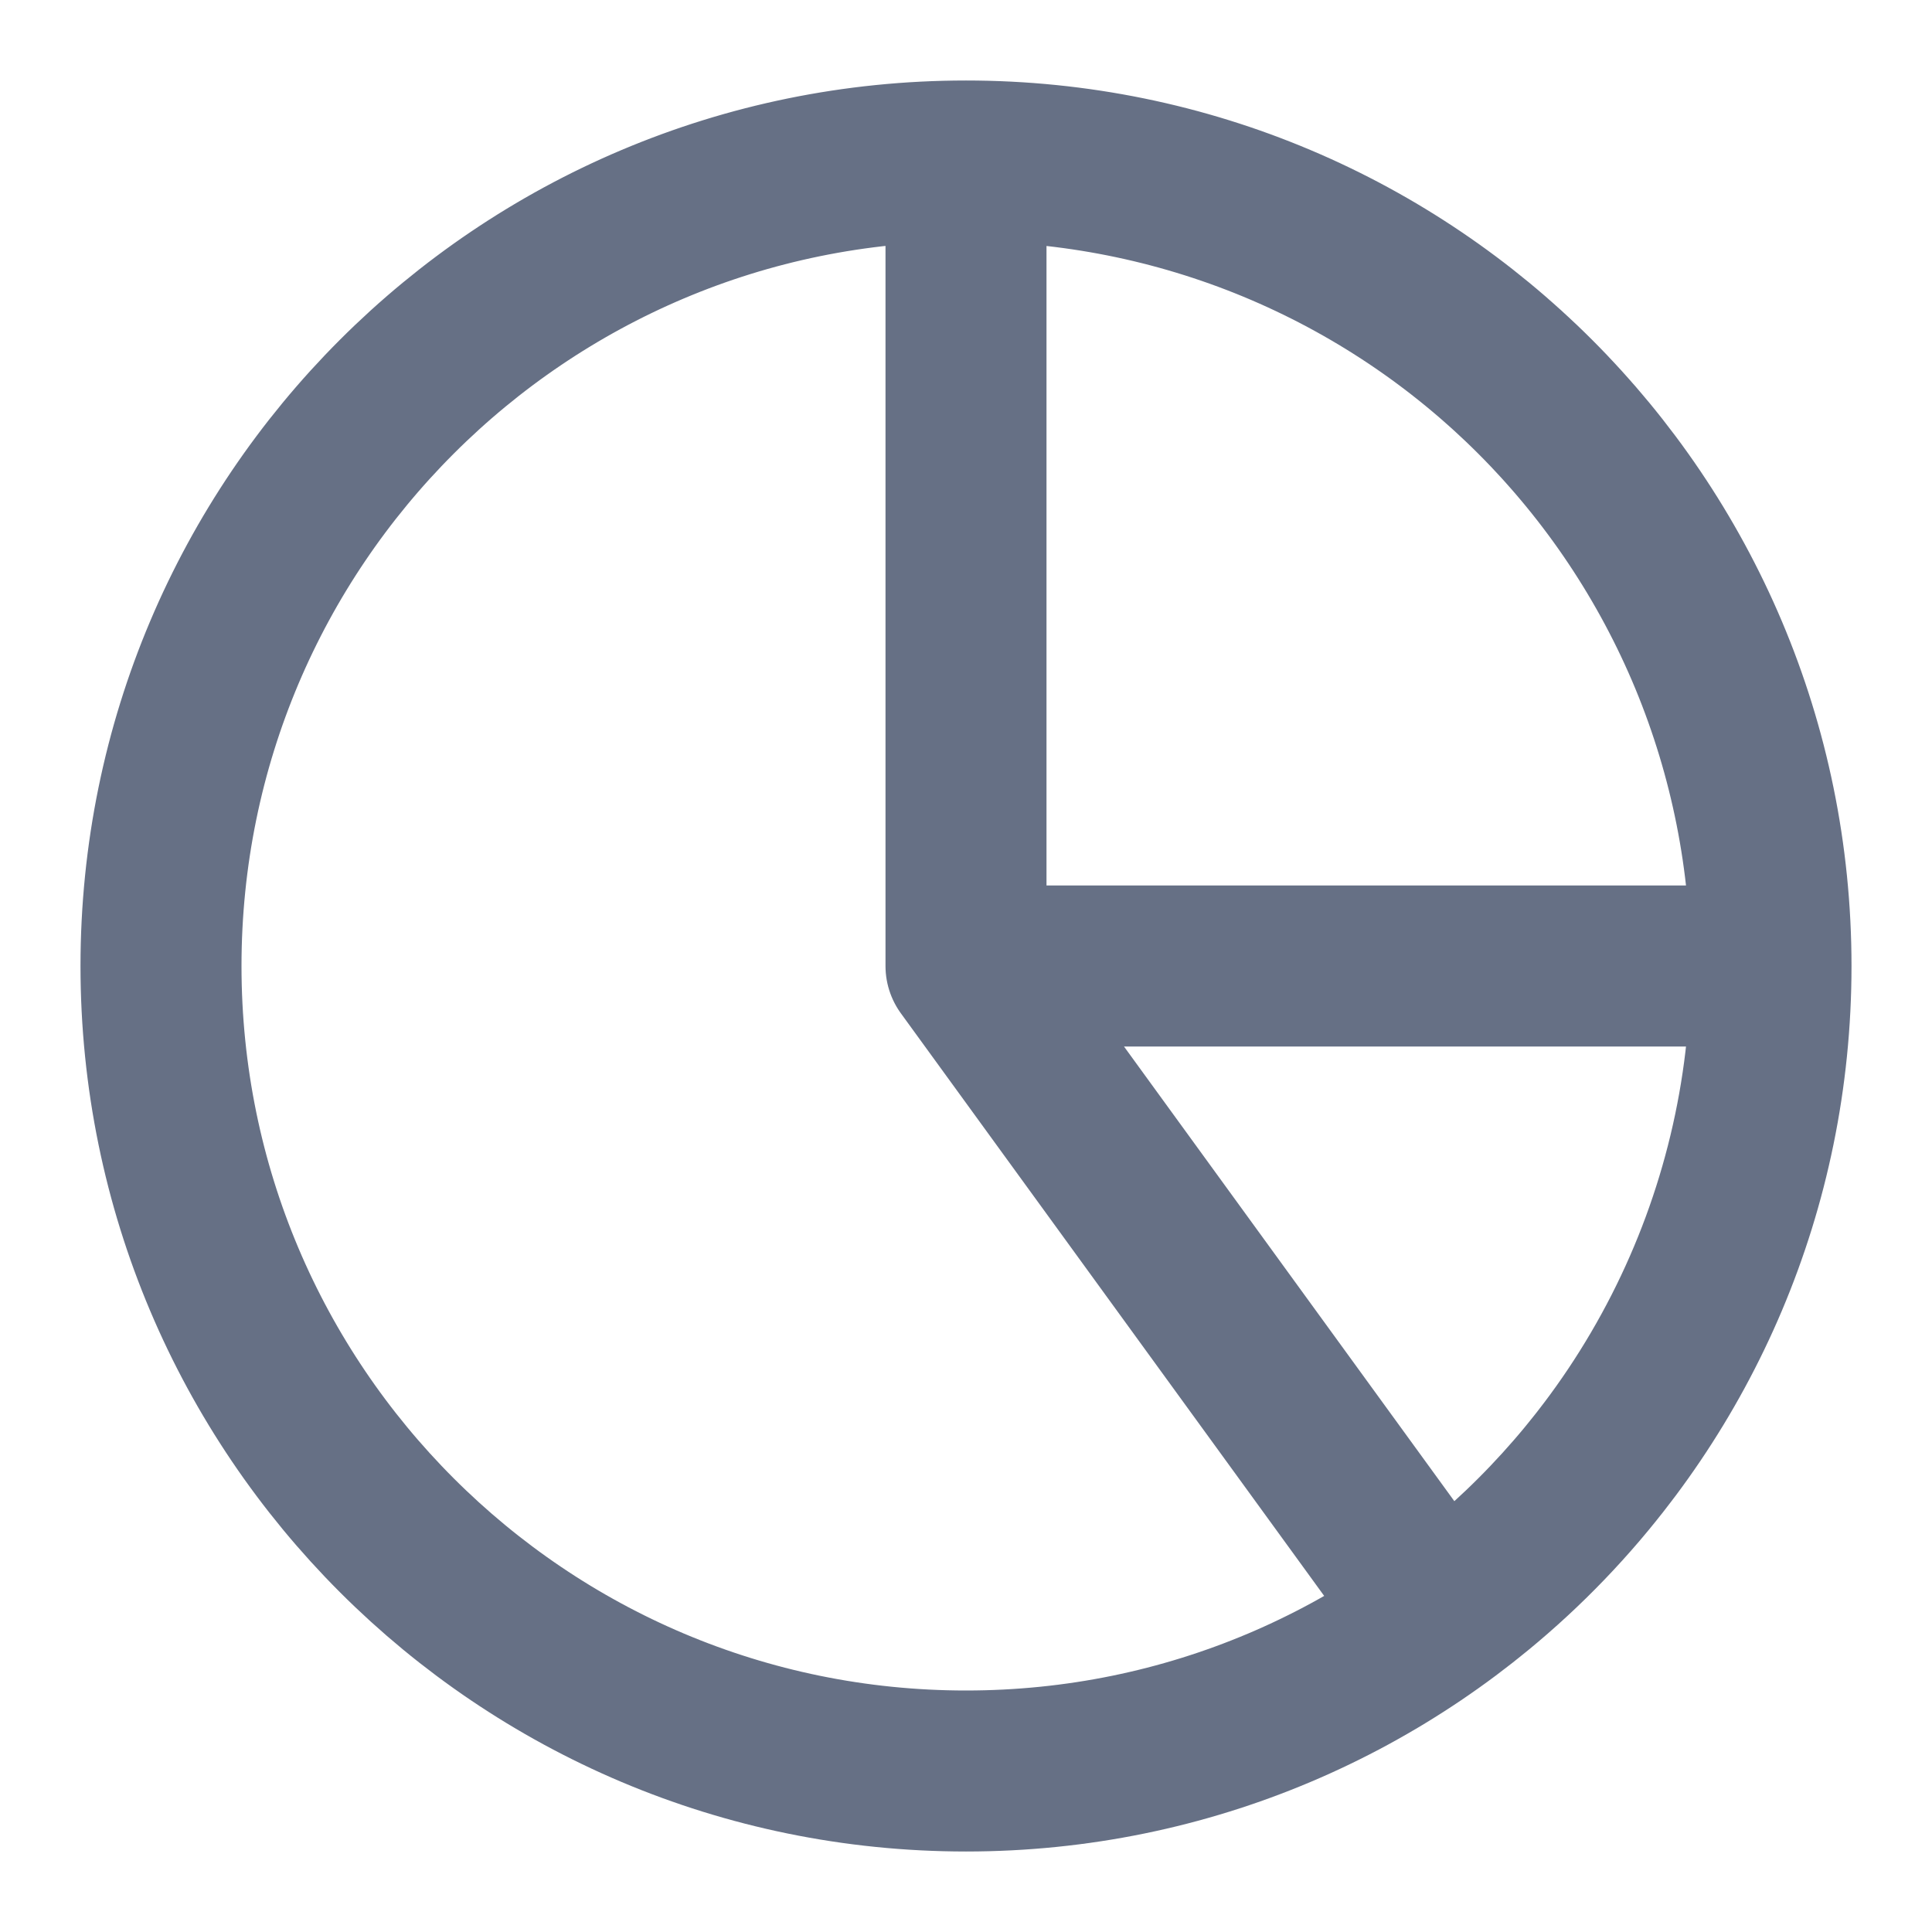
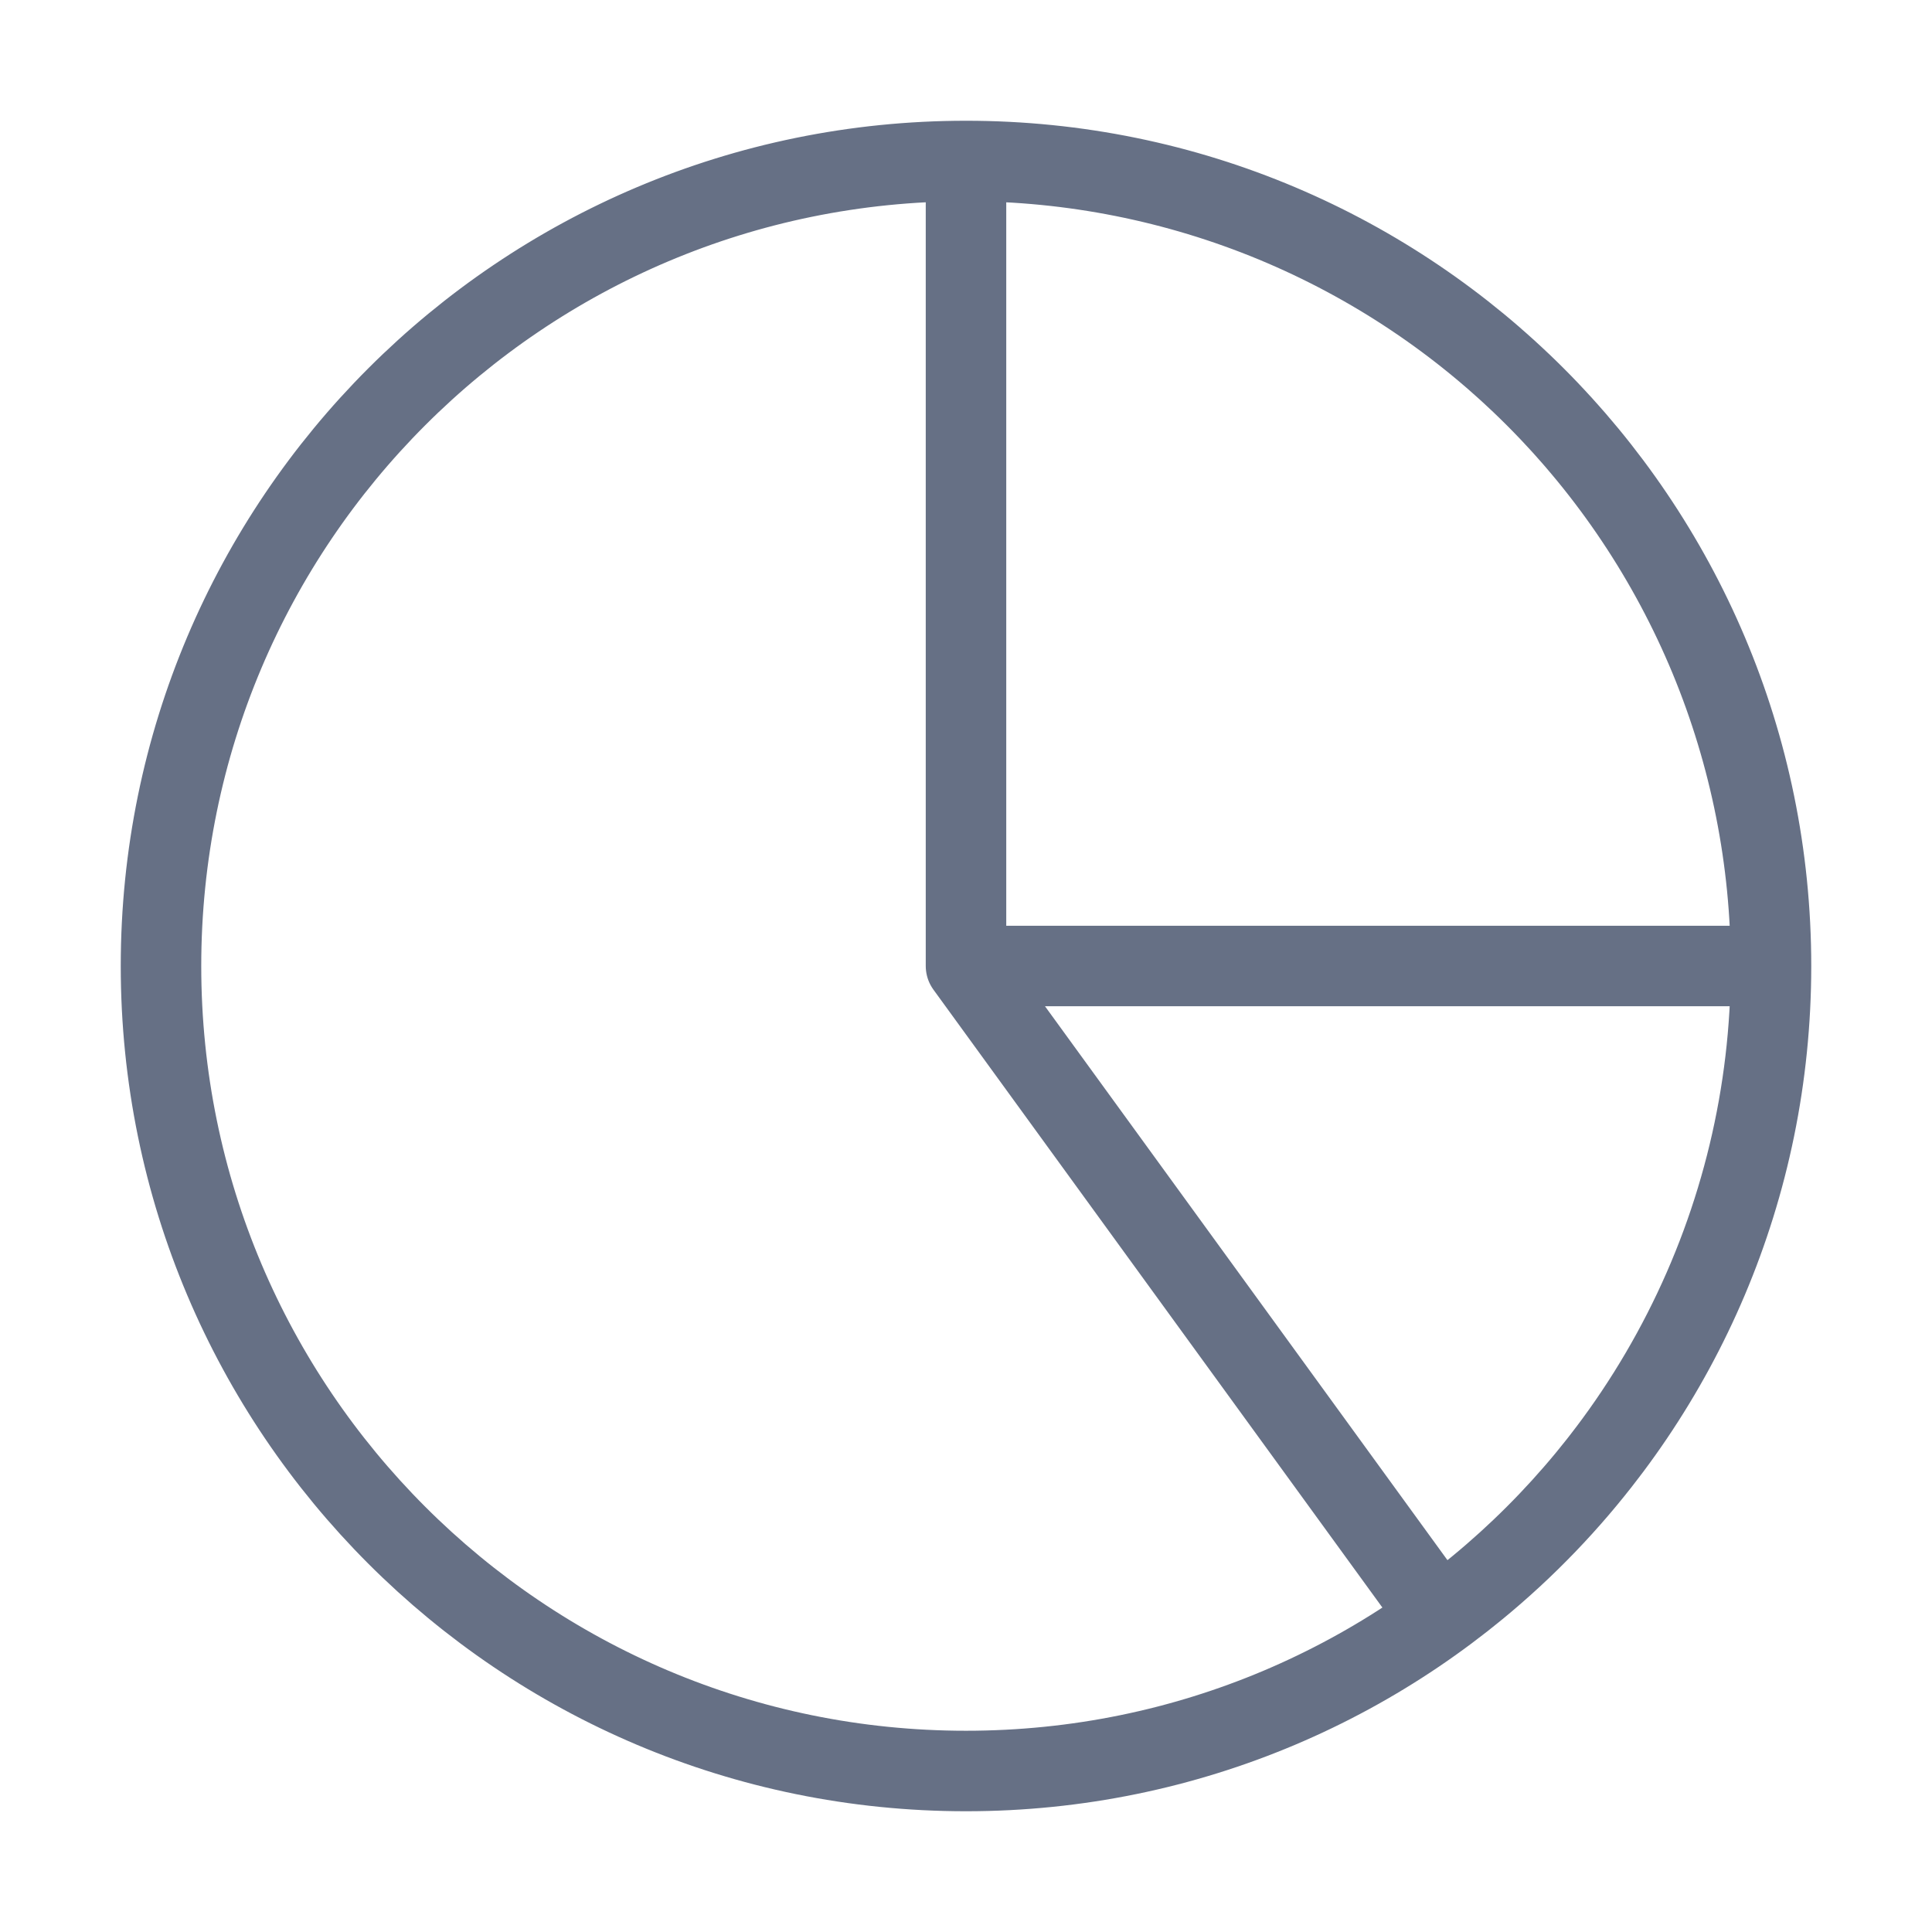
<svg xmlns="http://www.w3.org/2000/svg" width="24" height="24" viewBox="0 0 24 24" fill="none">
-   <path d="M12 2C13.313 2 14.614 2.259 15.827 2.761C17.04 3.264 18.142 4 19.071 4.929C20 5.858 20.736 6.96 21.239 8.173C21.741 9.386 22 10.687 22 12M12 2V12M12 2C6.477 2 2 6.477 2 12C2 17.523 6.477 22 12 22C17.523 22 22 17.523 22 12M12 2C17.523 2 22 6.477 22 12M22 12L12 12M22 12C22 13.578 21.627 15.134 20.91 16.54C20.194 17.946 19.155 19.163 17.878 20.09L12 12" stroke="#667085" stroke-width="2" stroke-linecap="round" stroke-linejoin="round" />
+   <path d="M12 2C13.313 2 14.614 2.259 15.827 2.761C17.04 3.264 18.142 4 19.071 4.929C20 5.858 20.736 6.96 21.239 8.173C21.741 9.386 22 10.687 22 12M12 2V12M12 2C6.477 2 2 6.477 2 12C2 17.523 6.477 22 12 22C17.523 22 22 17.523 22 12M12 2C17.523 2 22 6.477 22 12M22 12L12 12M22 12C22 13.578 21.627 15.134 20.91 16.54C20.194 17.946 19.155 19.163 17.878 20.09L12 12" stroke="#667085" strokeWidth="2" stroke-linecap="round" stroke-linejoin="round" />
</svg>
